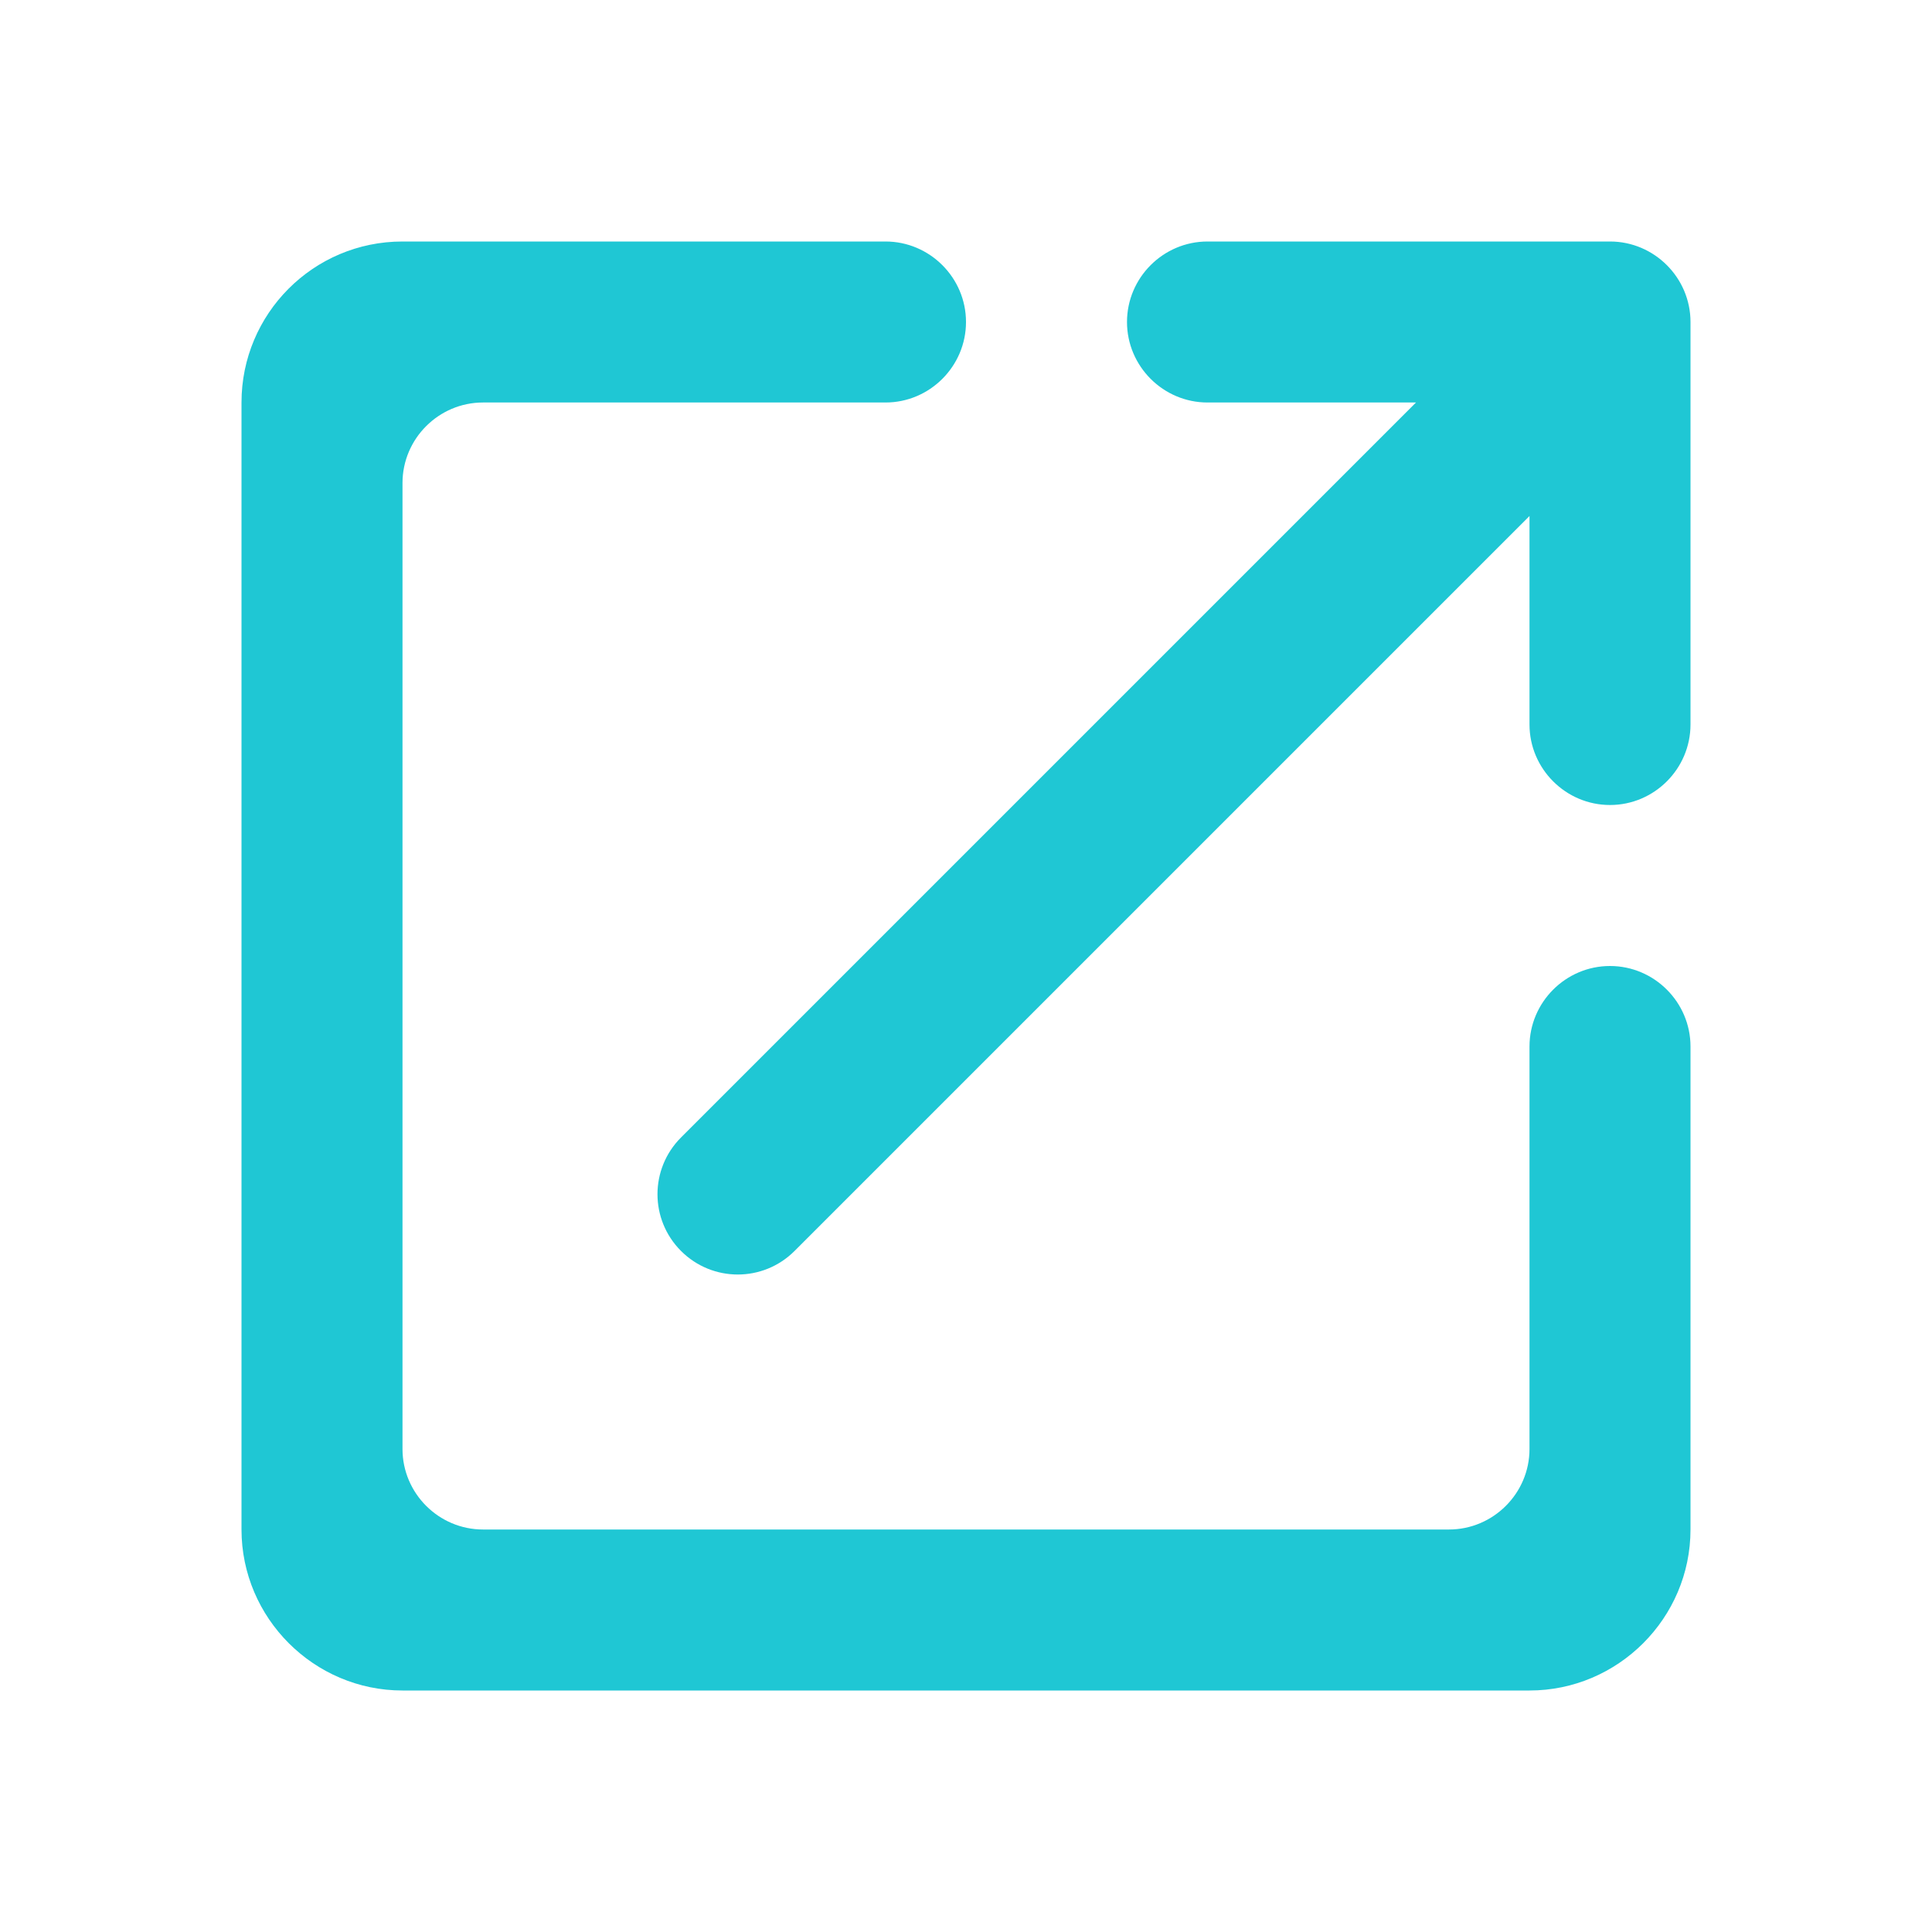
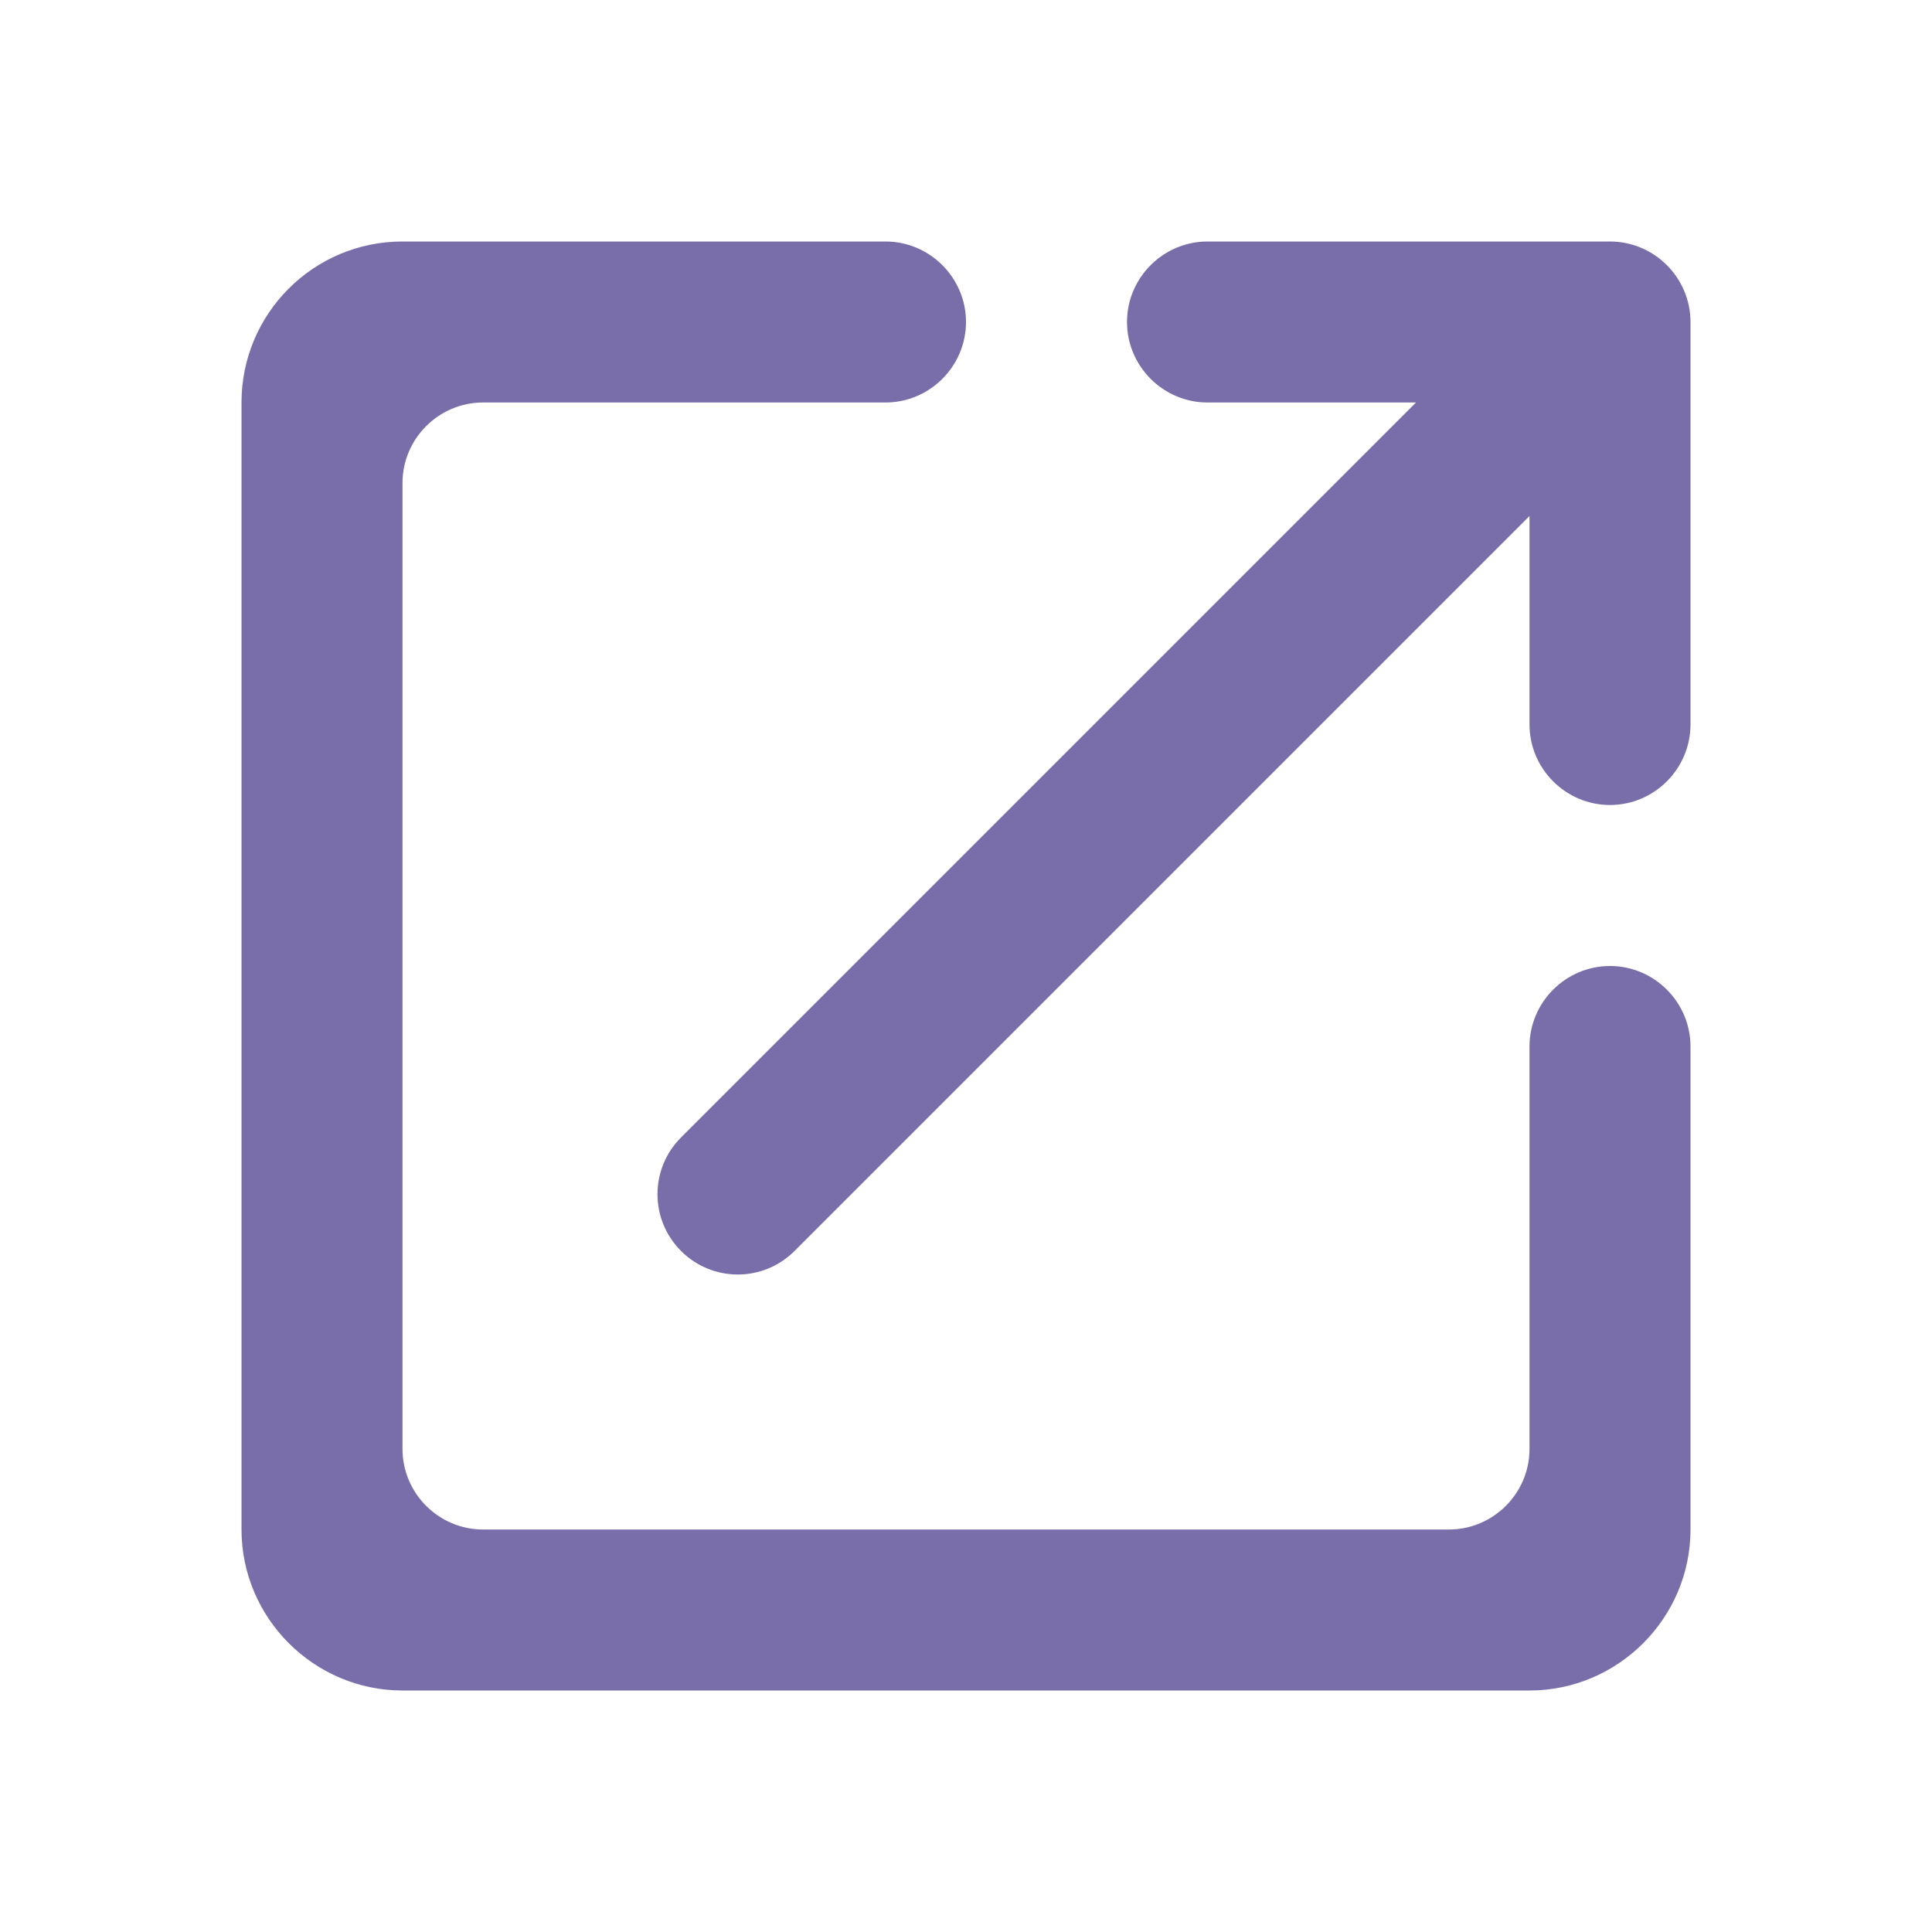
<svg xmlns="http://www.w3.org/2000/svg" viewBox="0 0 24 24">
-   <path fill="#1fc7d4" d="M18 19H6C5.45 19 5 18.55 5 18V6C5 5.45 5.45 5 6 5H11C11.55 5 12 4.55 12 4C12 3.45 11.55 3 11 3H5C3.89 3 3 3.9 3 5V19C3 20.1 3.9 21 5 21H19C20.1 21 21 20.1 21 19V13C21 12.45 20.55 12 20 12C19.45 12 19 12.45 19 13V18C19 18.55 18.55 19 18 19ZM14 4C14 4.55 14.45 5 15 5H17.59L8.46 14.13C8.07 14.52 8.07 15.15 8.46 15.54C8.85 15.93 9.48 15.93 9.87 15.54L19 6.41V9C19 9.55 19.45 10 20 10C20.55 10 21 9.55 21 9V4C21 3.45 20.55 3 20 3H15C14.45 3 14 3.45 14 4Z" />
+   <path fill="#7a6eaa" d="M18 19H6C5.45 19 5 18.55 5 18V6C5 5.45 5.45 5 6 5H11C11.55 5 12 4.55 12 4C12 3.45 11.55 3 11 3H5C3.89 3 3 3.9 3 5V19C3 20.1 3.9 21 5 21H19C20.1 21 21 20.1 21 19V13C21 12.45 20.55 12 20 12C19.45 12 19 12.45 19 13V18C19 18.55 18.55 19 18 19ZM14 4C14 4.55 14.45 5 15 5H17.59L8.46 14.13C8.07 14.52 8.07 15.15 8.46 15.54C8.85 15.93 9.48 15.93 9.87 15.54L19 6.41V9C19 9.55 19.45 10 20 10C20.55 10 21 9.55 21 9V4C21 3.45 20.55 3 20 3H15C14.45 3 14 3.45 14 4Z" />
</svg>
